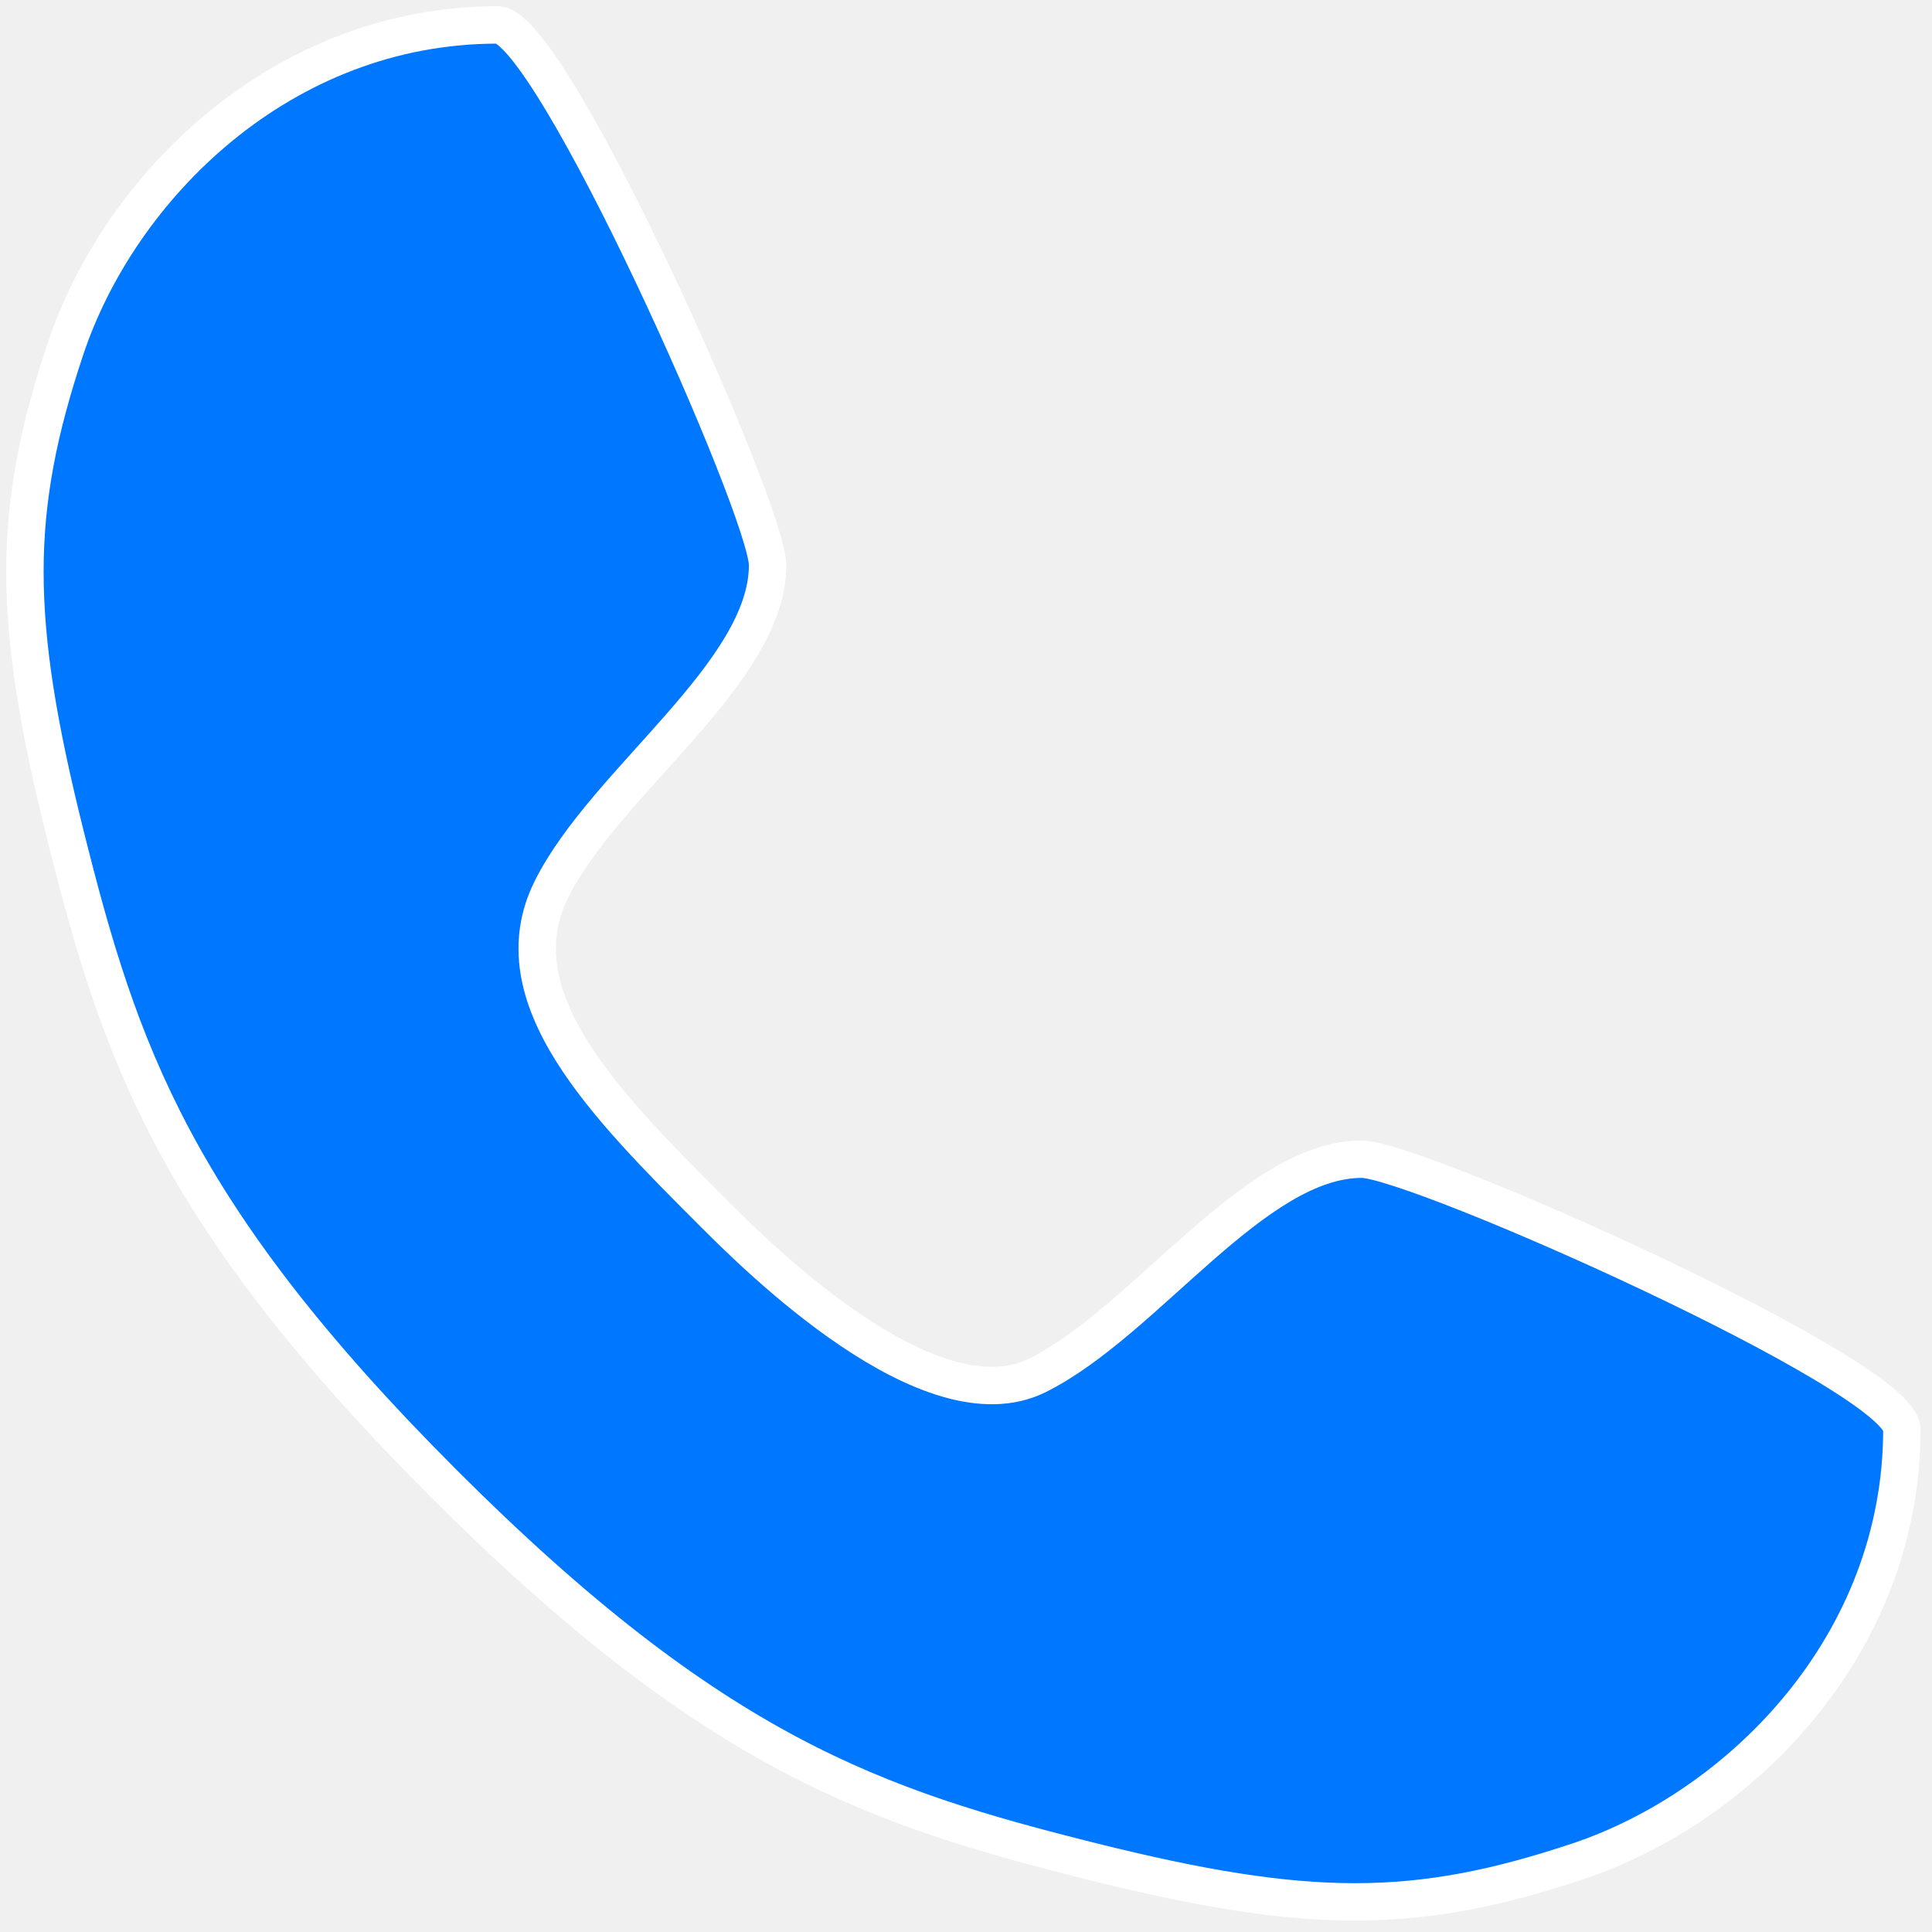
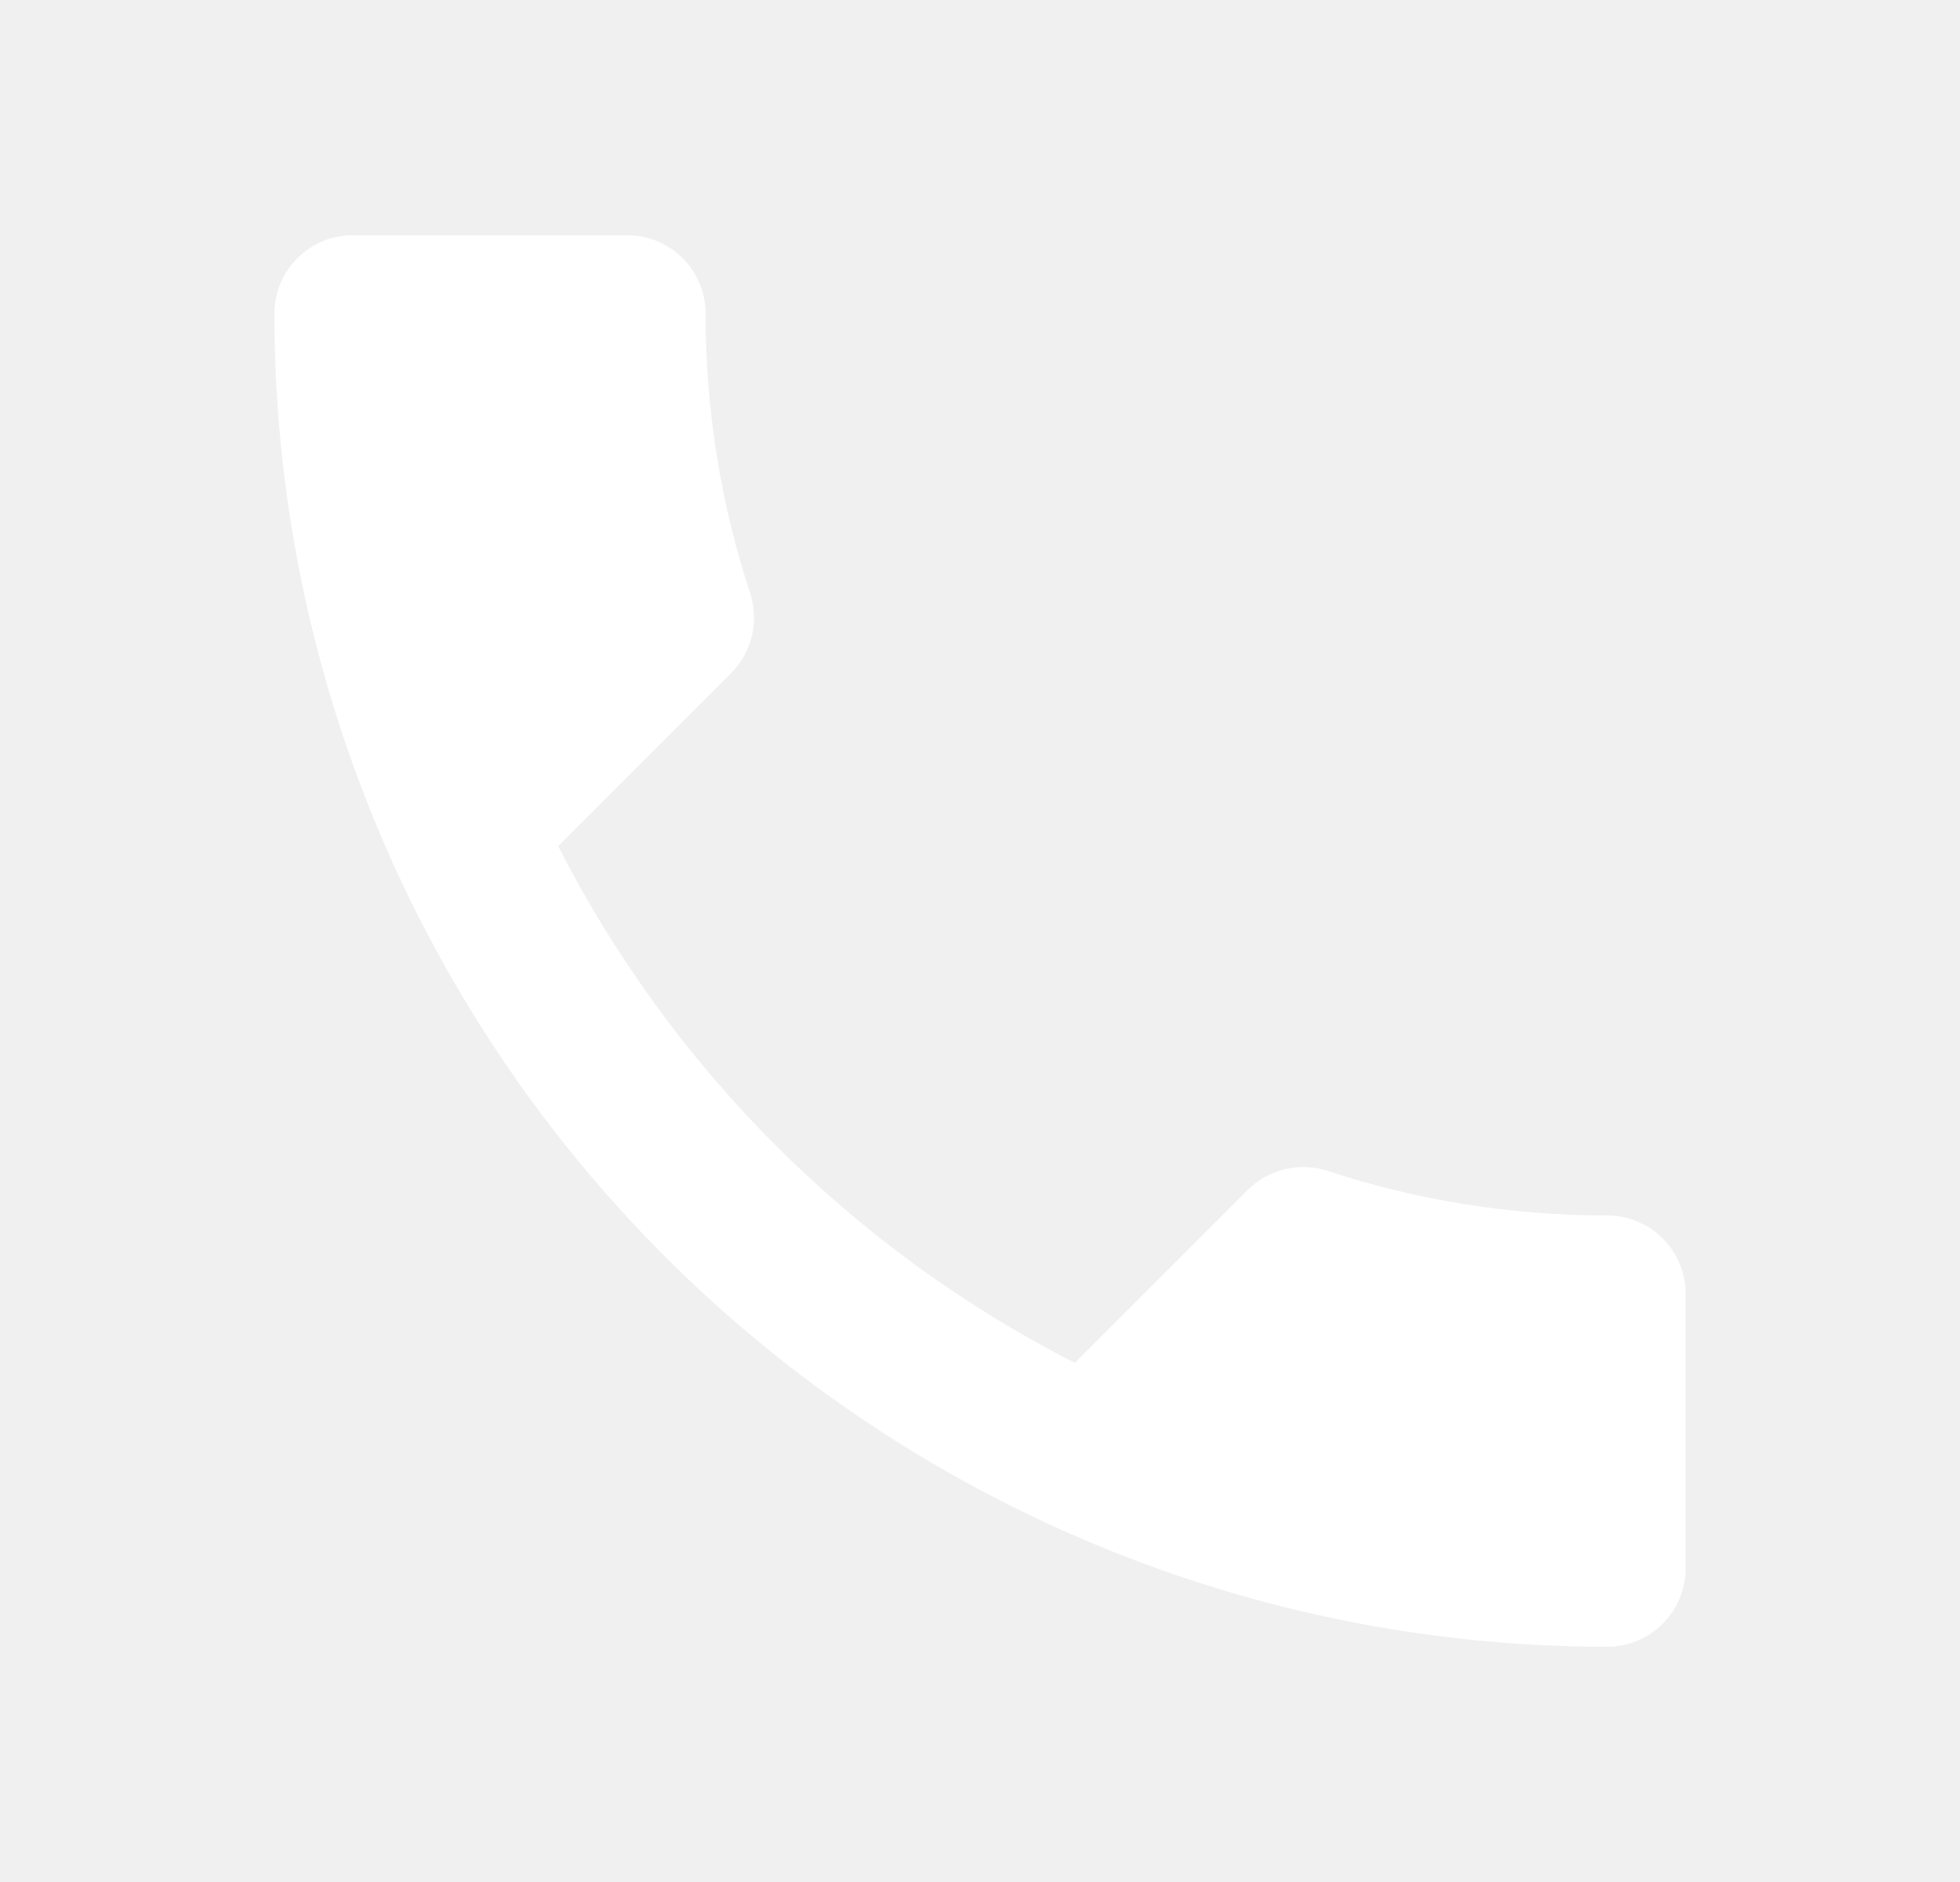
- <svg xmlns="http://www.w3.org/2000/svg" width="155" height="155" viewBox="0 0 155 155" fill="none">
-   <path d="M39.917 2C44.25 2 61.583 41 61.583 45.333C61.583 54 48.583 62.667 44.25 71.333C39.917 80 48.583 88.667 57.25 97.333C60.63 100.713 74.583 114.667 83.25 110.333C91.917 106 100.583 93 109.25 93C113.583 93 152.583 110.333 152.583 114.667C152.583 132 139.583 145 126.583 149.333C113.583 153.667 104.917 153.667 87.583 149.333C70.25 145 57.25 140.667 35.583 119C13.917 97.333 9.583 84.333 5.25 67C0.917 49.667 0.917 41 5.25 28C9.583 15 22.583 2 39.917 2Z" fill="#0077FF" stroke="white" stroke-width="3" stroke-linecap="round" stroke-linejoin="round" />
+ <svg xmlns="http://www.w3.org/2000/svg" width="25" height="24" viewBox="0 0 25 24" fill="none">
+   <path d="M7.12 10.79C8.56 13.62 10.88 15.94 13.71 17.38L15.91 15.18C16.19 14.9 16.58 14.82 16.93 14.93C18.05 15.3 19.25 15.5 20.5 15.5C20.765 15.5 21.02 15.605 21.207 15.793C21.395 15.98 21.5 16.235 21.5 16.5V20C21.5 20.265 21.395 20.52 21.207 20.707C21.02 20.895 20.765 21 20.5 21C15.991 21 11.667 19.209 8.479 16.021C5.291 12.833 3.5 8.509 3.5 4C3.5 3.735 3.605 3.48 3.793 3.293C3.98 3.105 4.235 3 4.5 3H8C8.265 3 8.52 3.105 8.707 3.293C8.895 3.48 9 3.735 9 4C9 5.25 9.2 6.45 9.57 7.57C9.68 7.92 9.6 8.31 9.32 8.59L7.12 10.79Z" fill="white" />
</svg>
